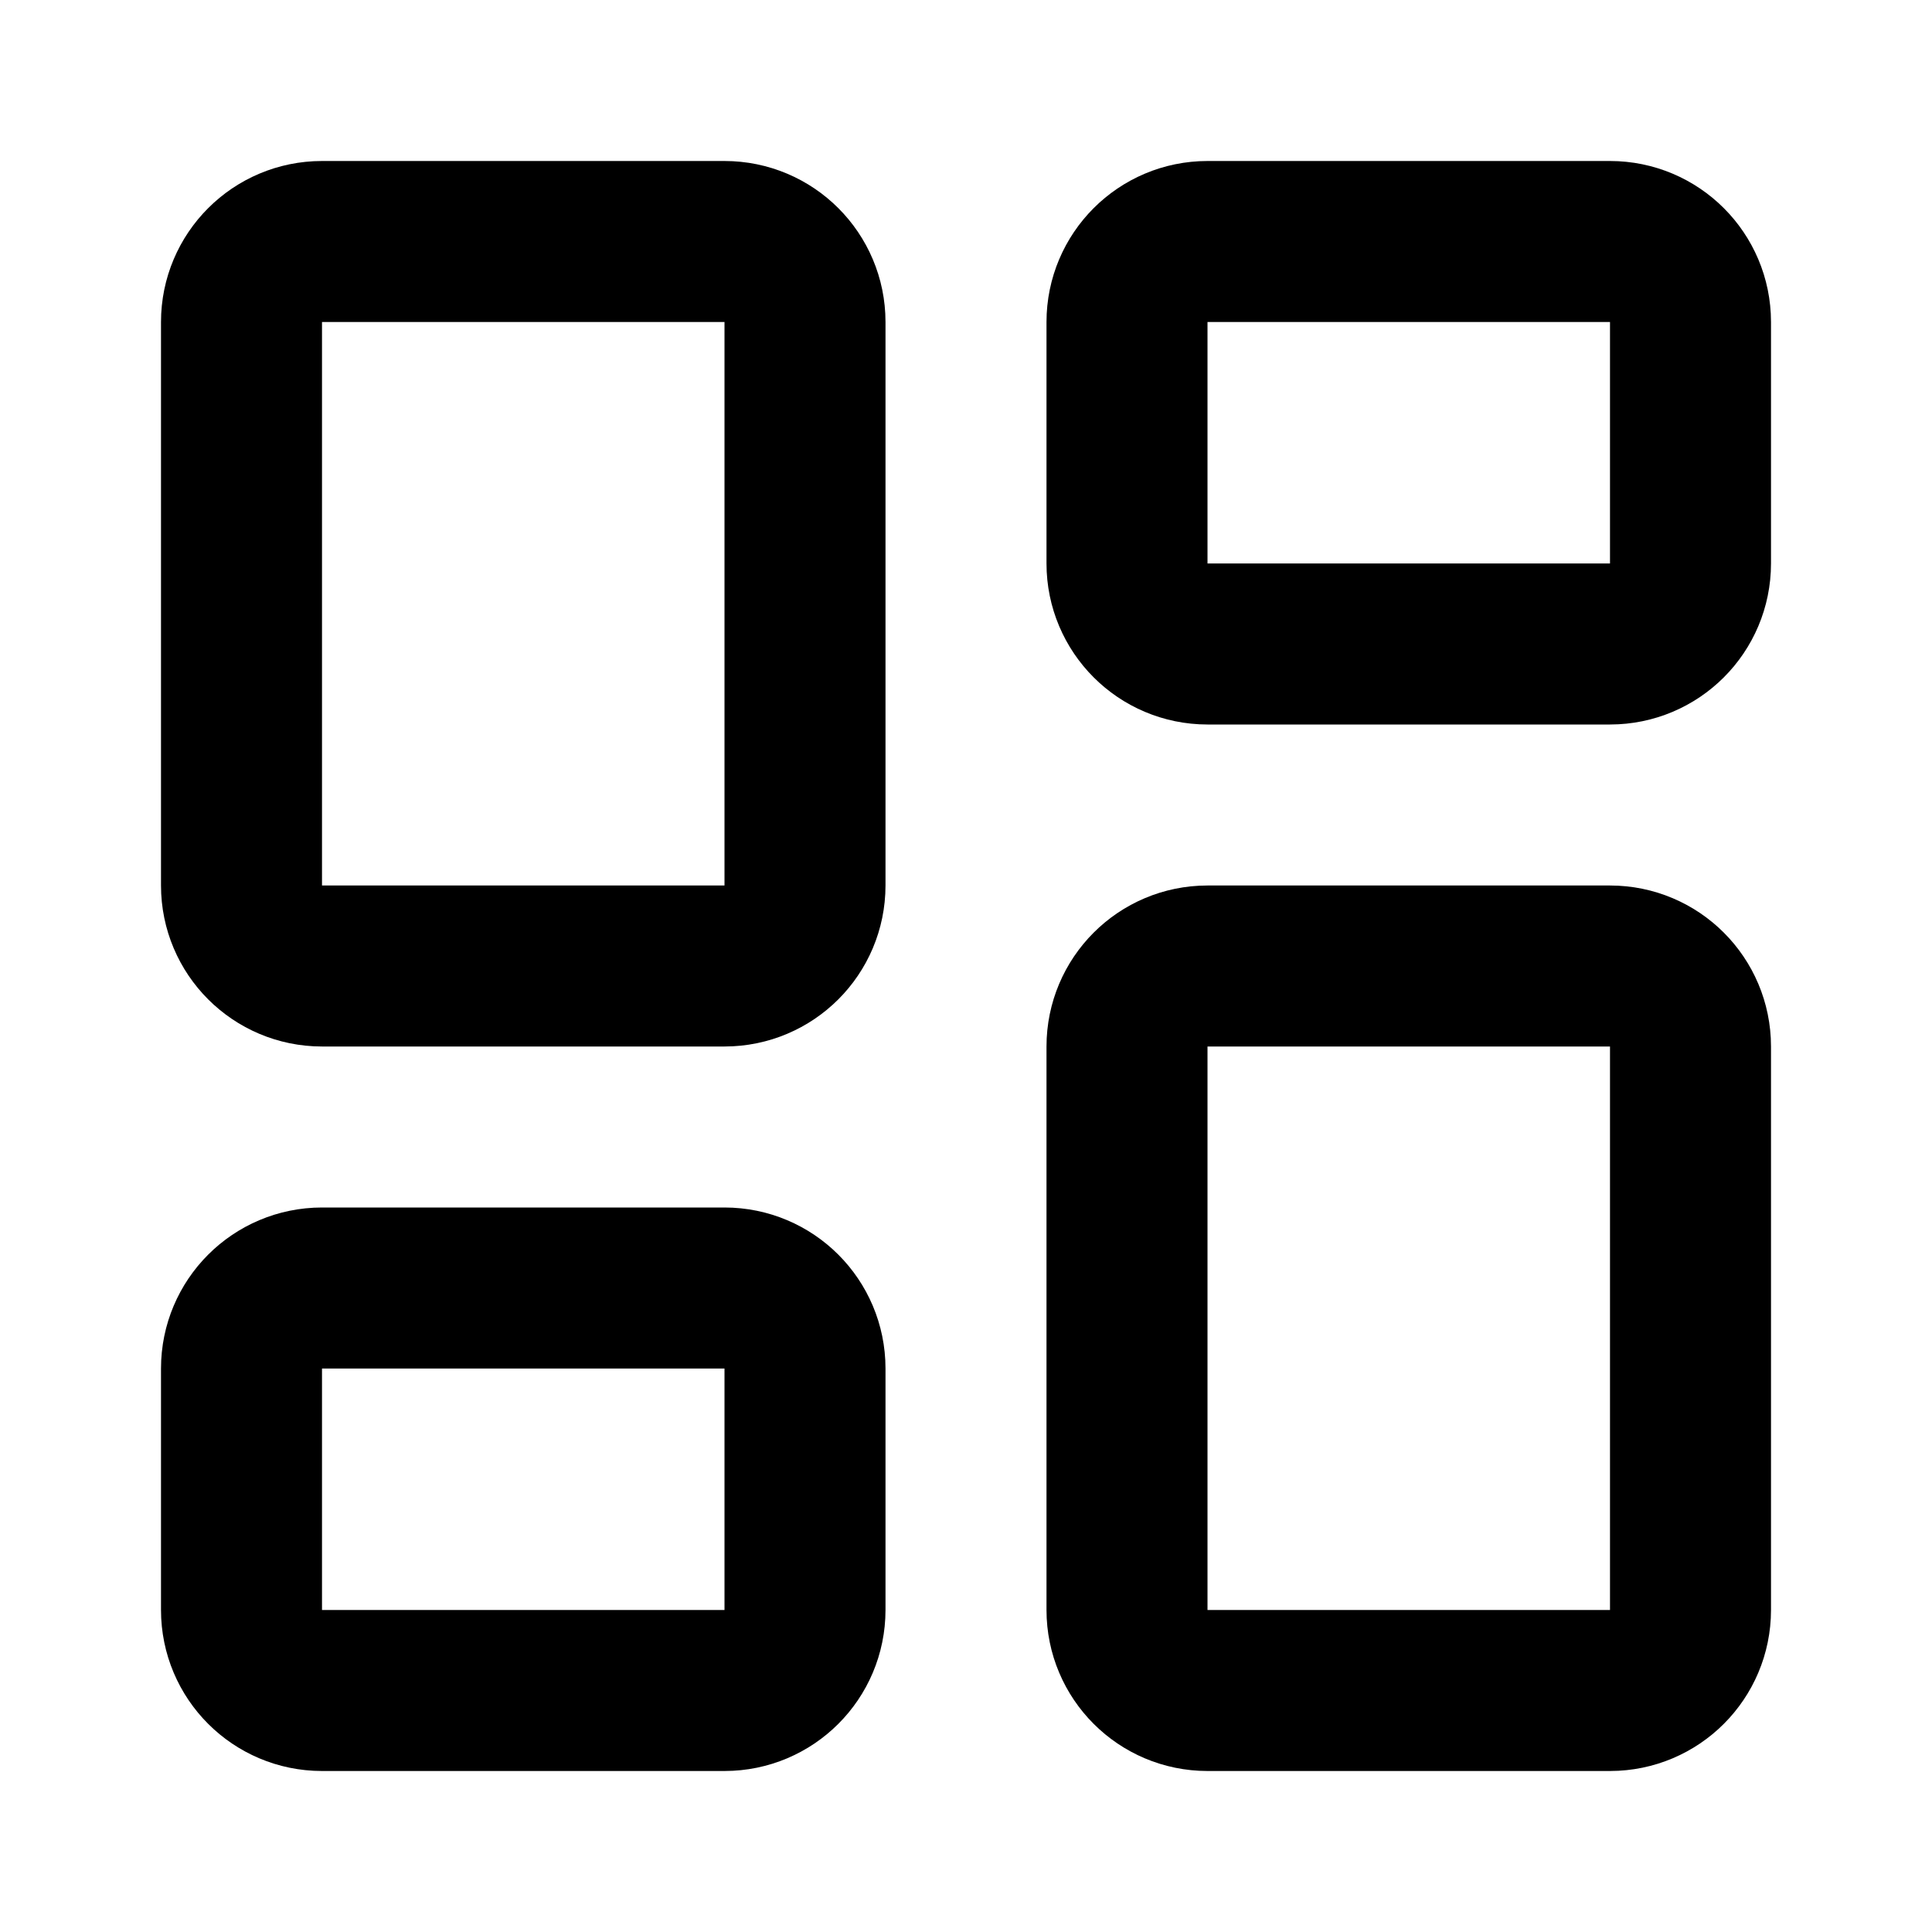
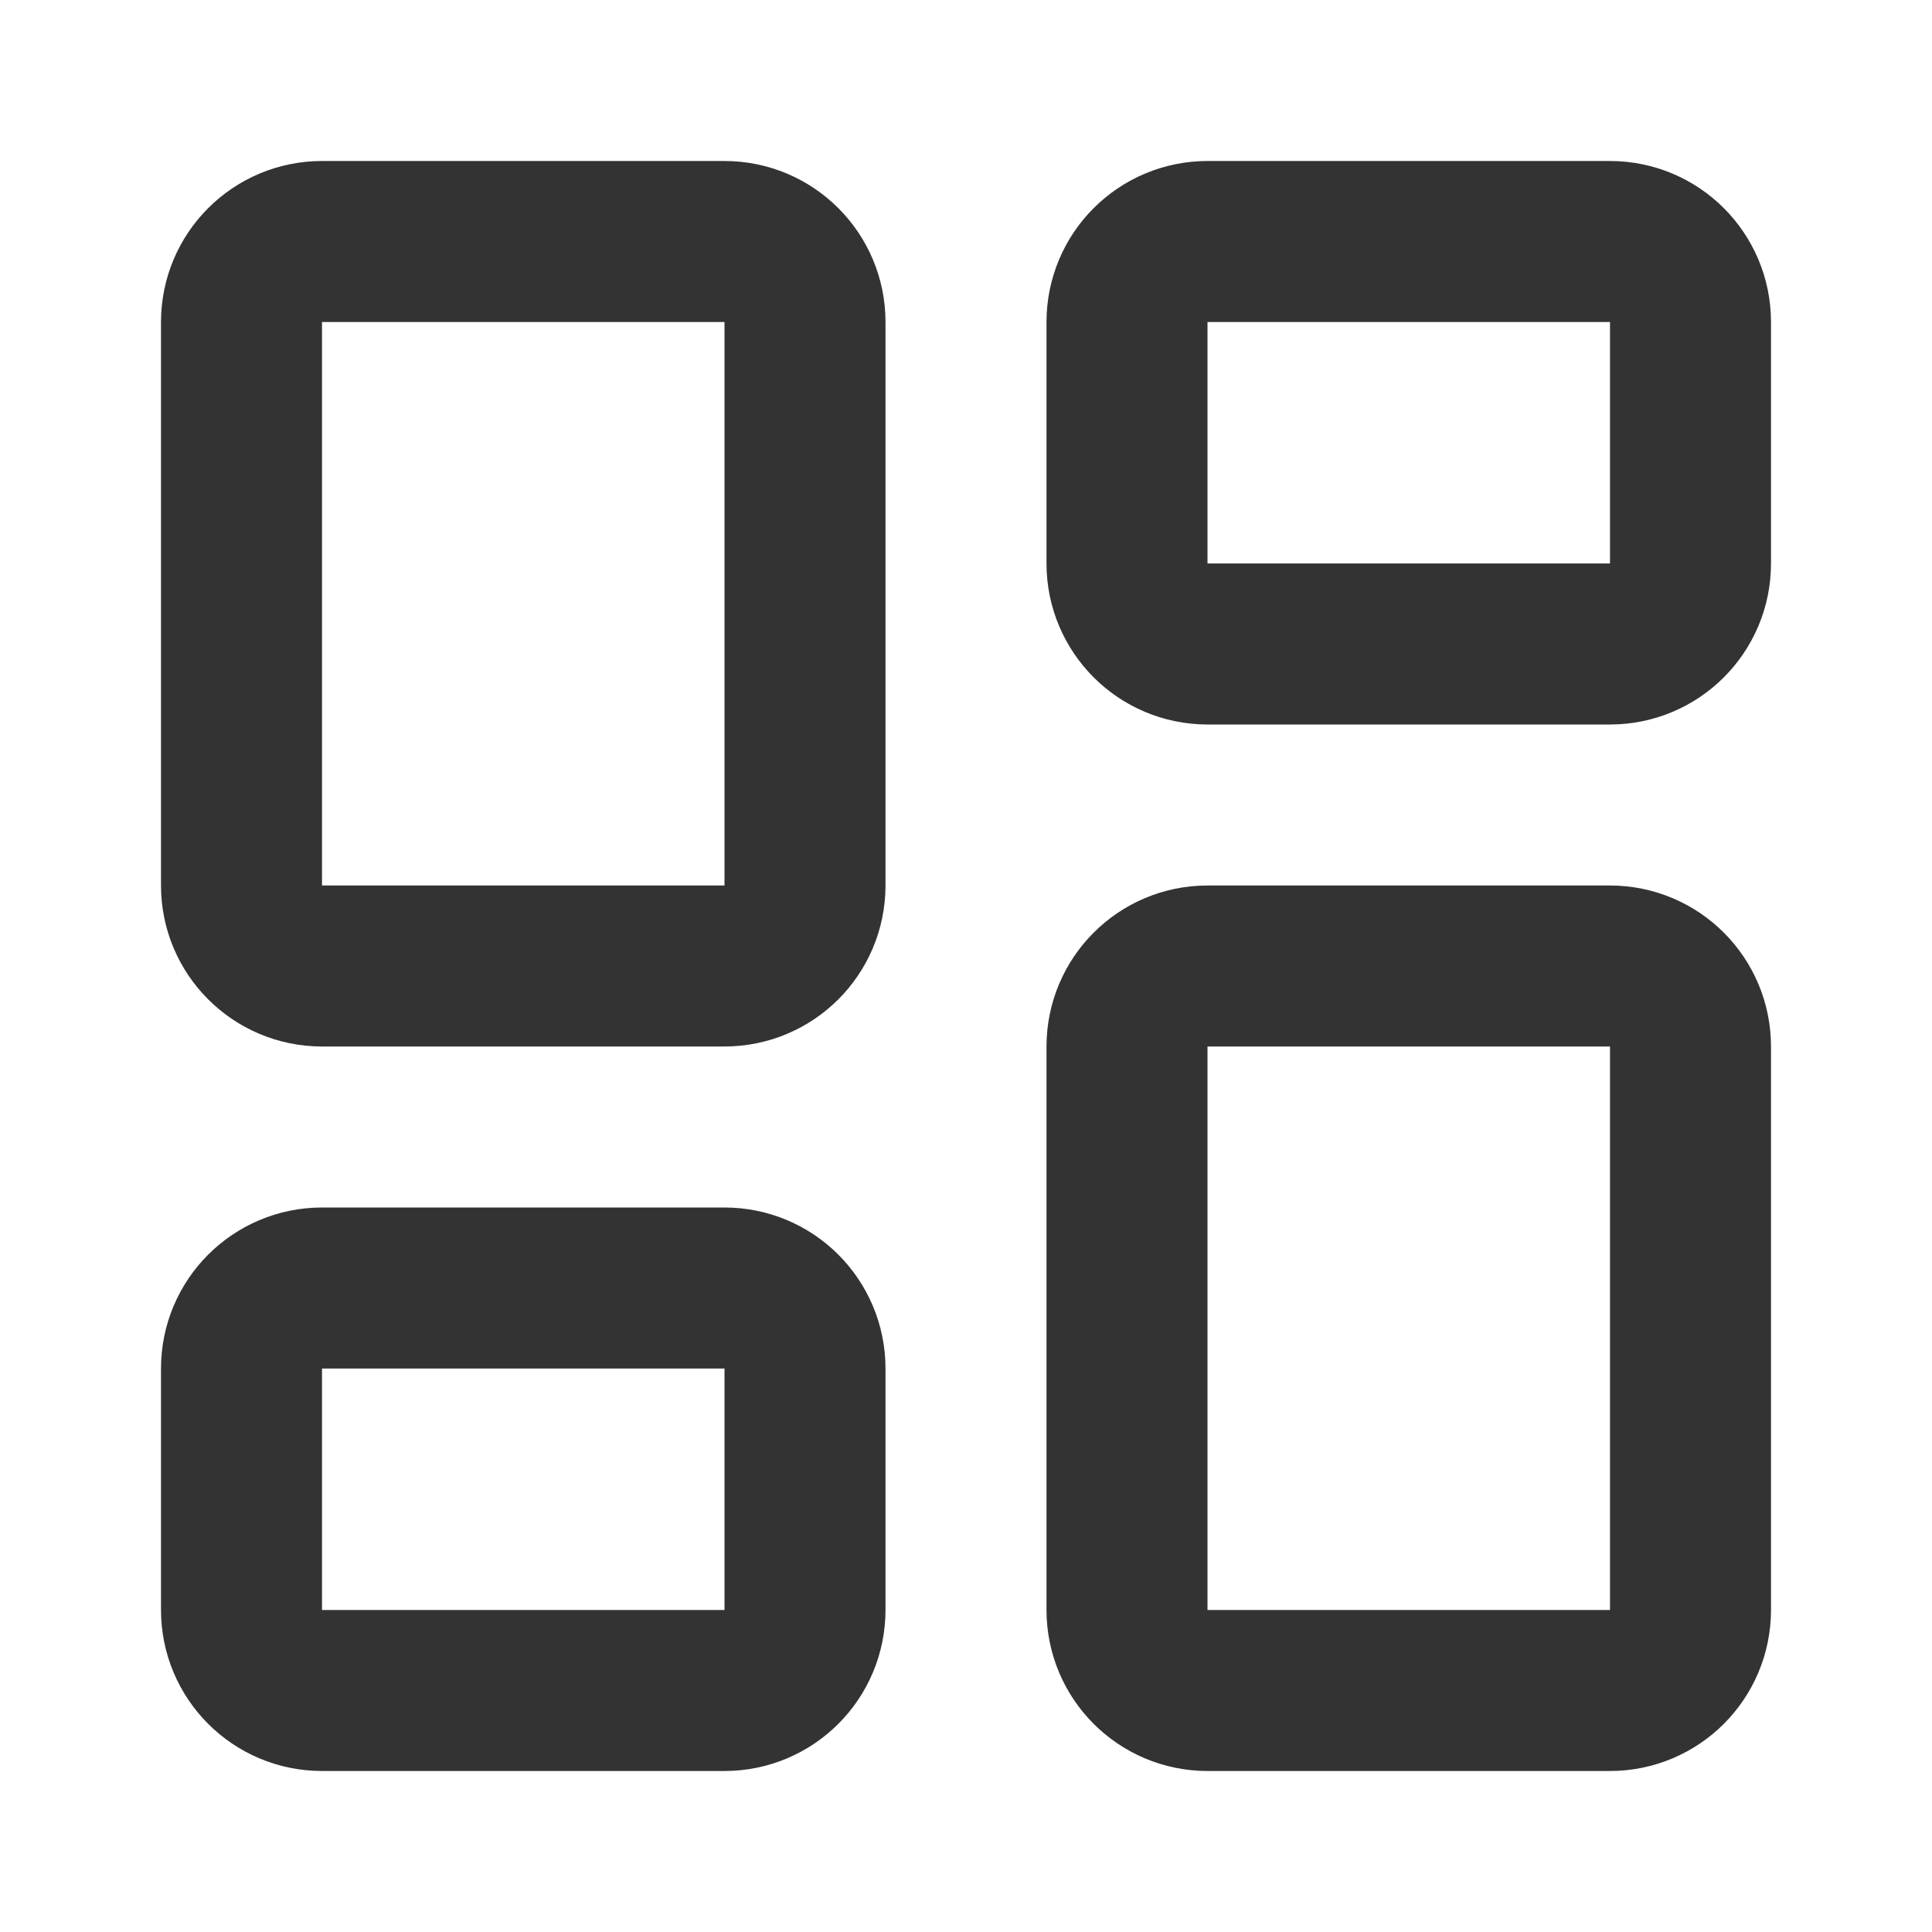
- <svg xmlns="http://www.w3.org/2000/svg" width="24" height="24" viewBox="0 0 24 24" fill="none" stroke="currentColor" stroke-width="2" stroke-linecap="round" stroke-linejoin="round" class="lucide lucide-layout-dashboard size-5 shrink-0" aria-hidden="true">
+ <svg xmlns="http://www.w3.org/2000/svg" width="24" height="24" viewBox="0 0 24 24" fill="none" stroke="#333" stroke-width="2" stroke-linecap="round" stroke-linejoin="round" class="lucide lucide-layout-dashboard size-5 shrink-0" aria-hidden="true">
  <rect width="7" height="9" x="3" y="3" rx="1" />
  <rect width="7" height="5" x="14" y="3" rx="1" />
  <rect width="7" height="9" x="14" y="12" rx="1" />
  <rect width="7" height="5" x="3" y="16" rx="1" />
</svg>
